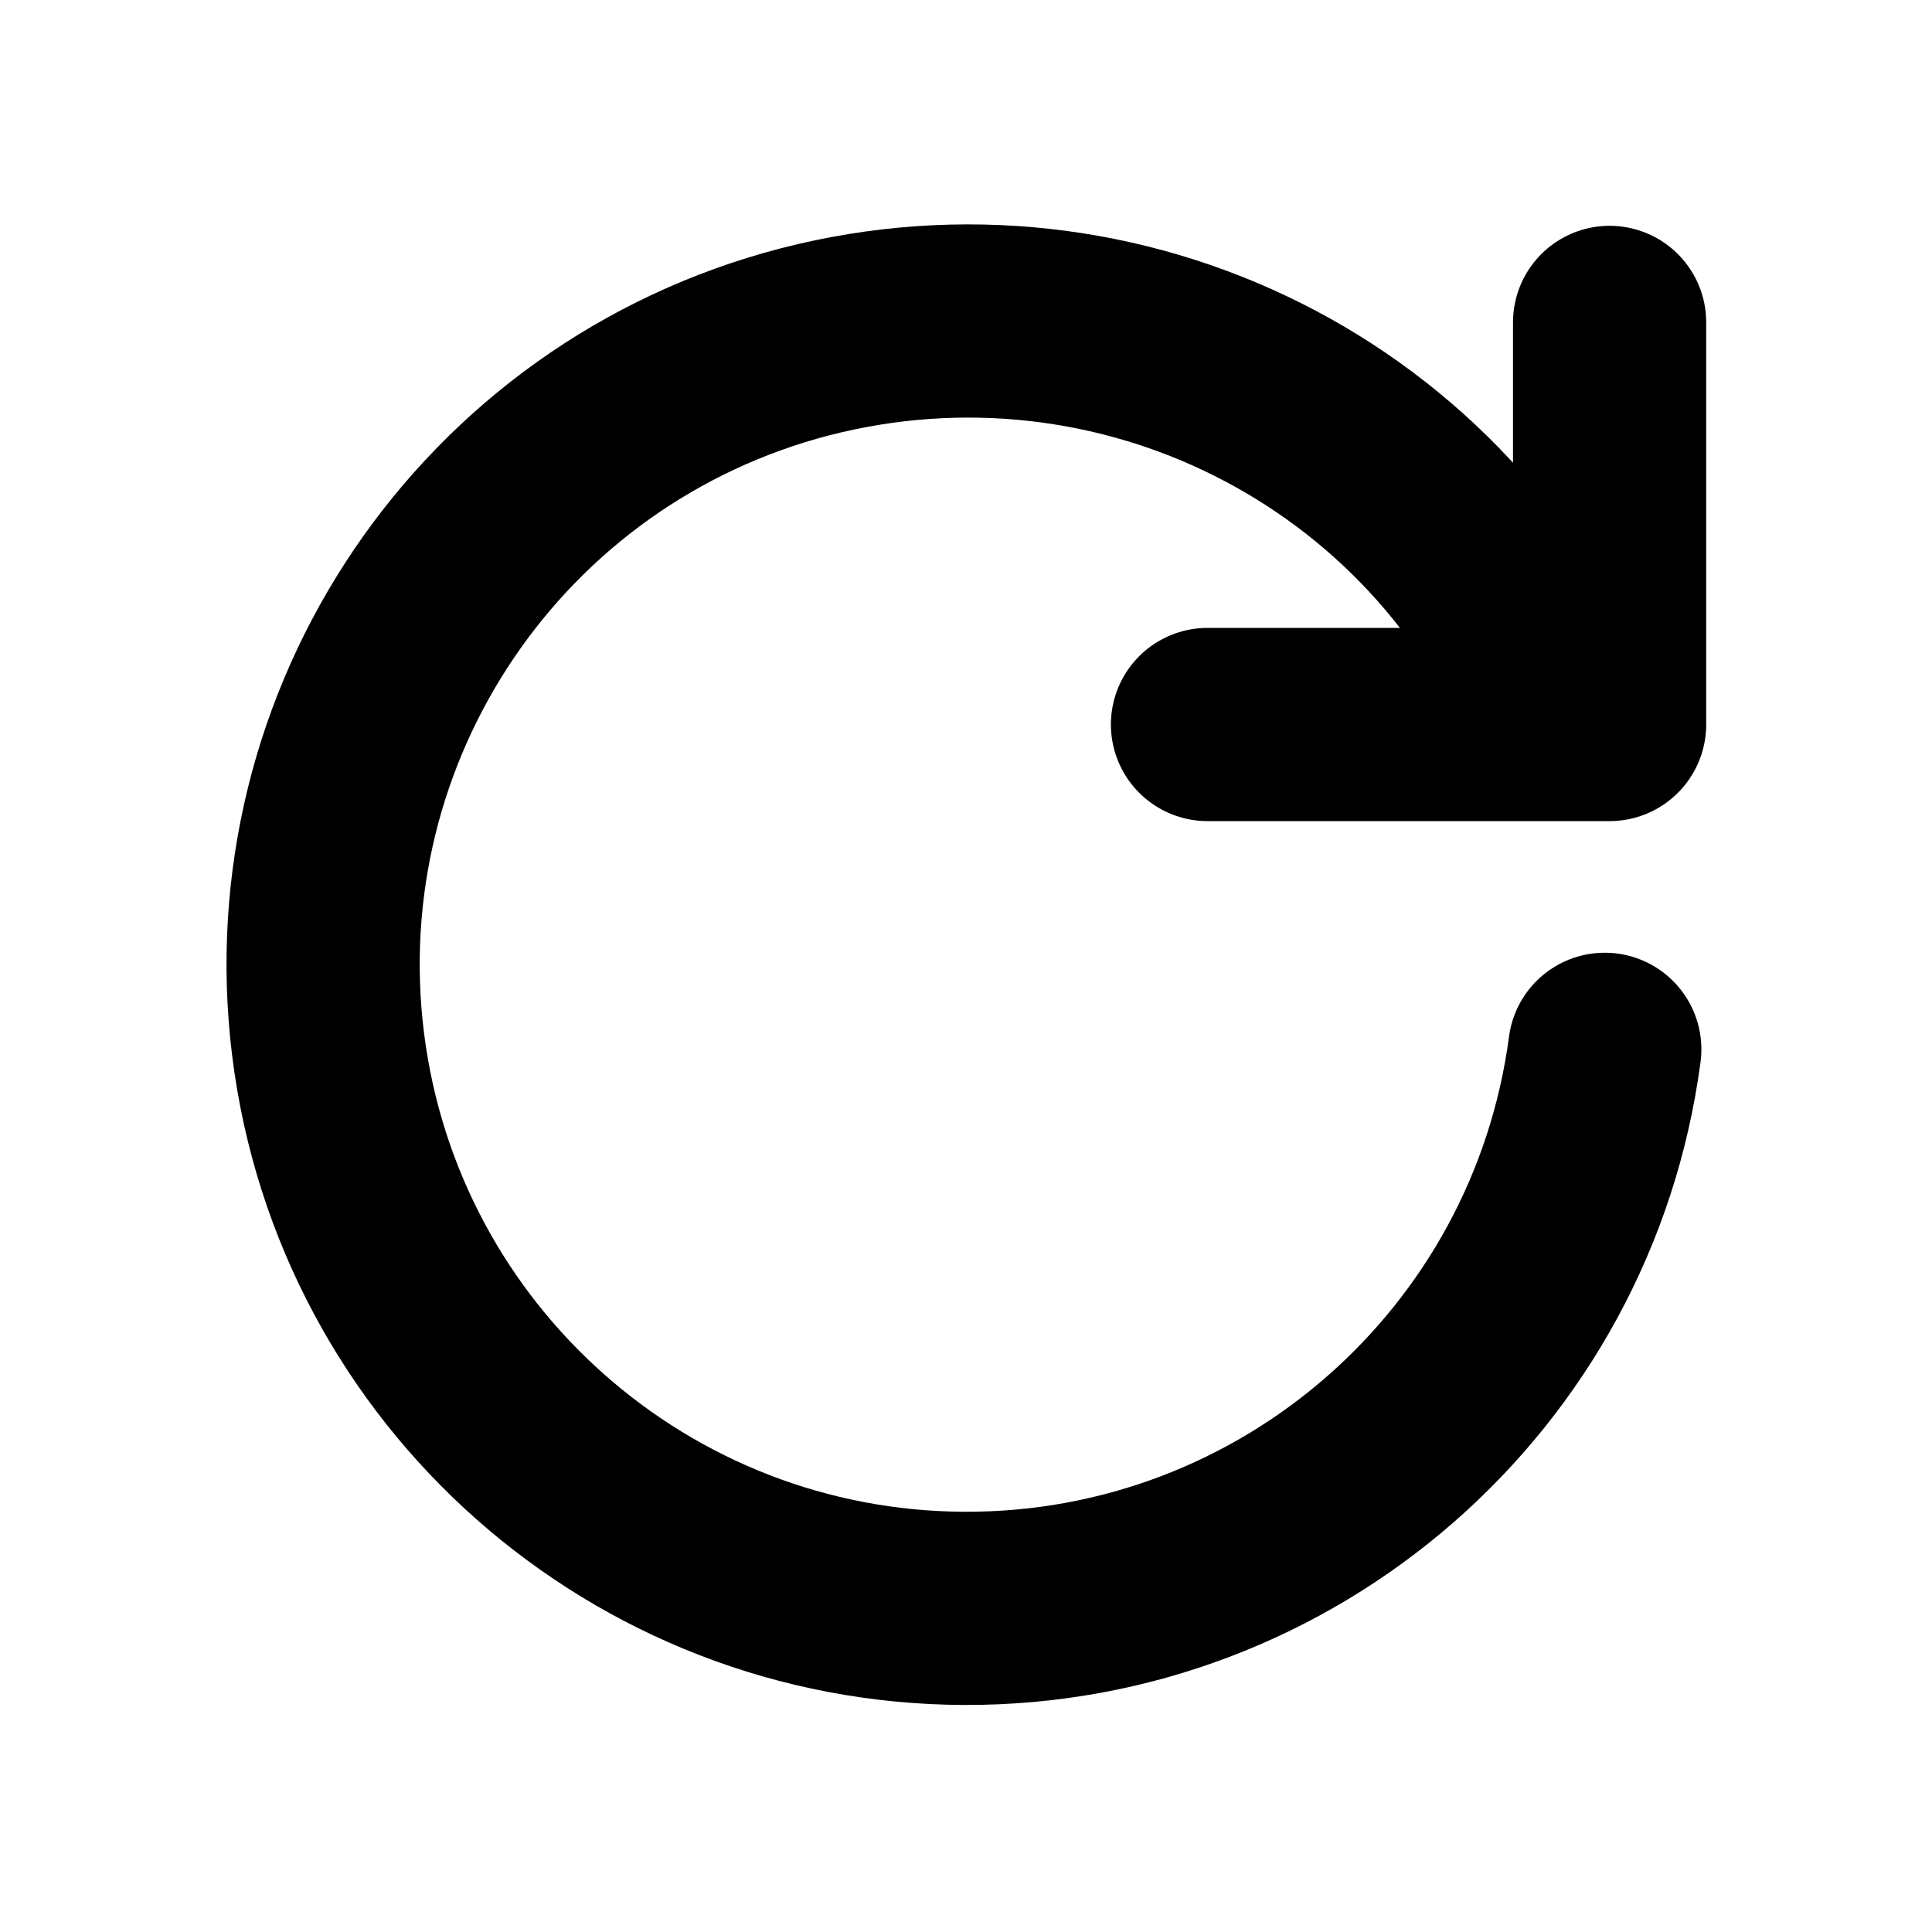
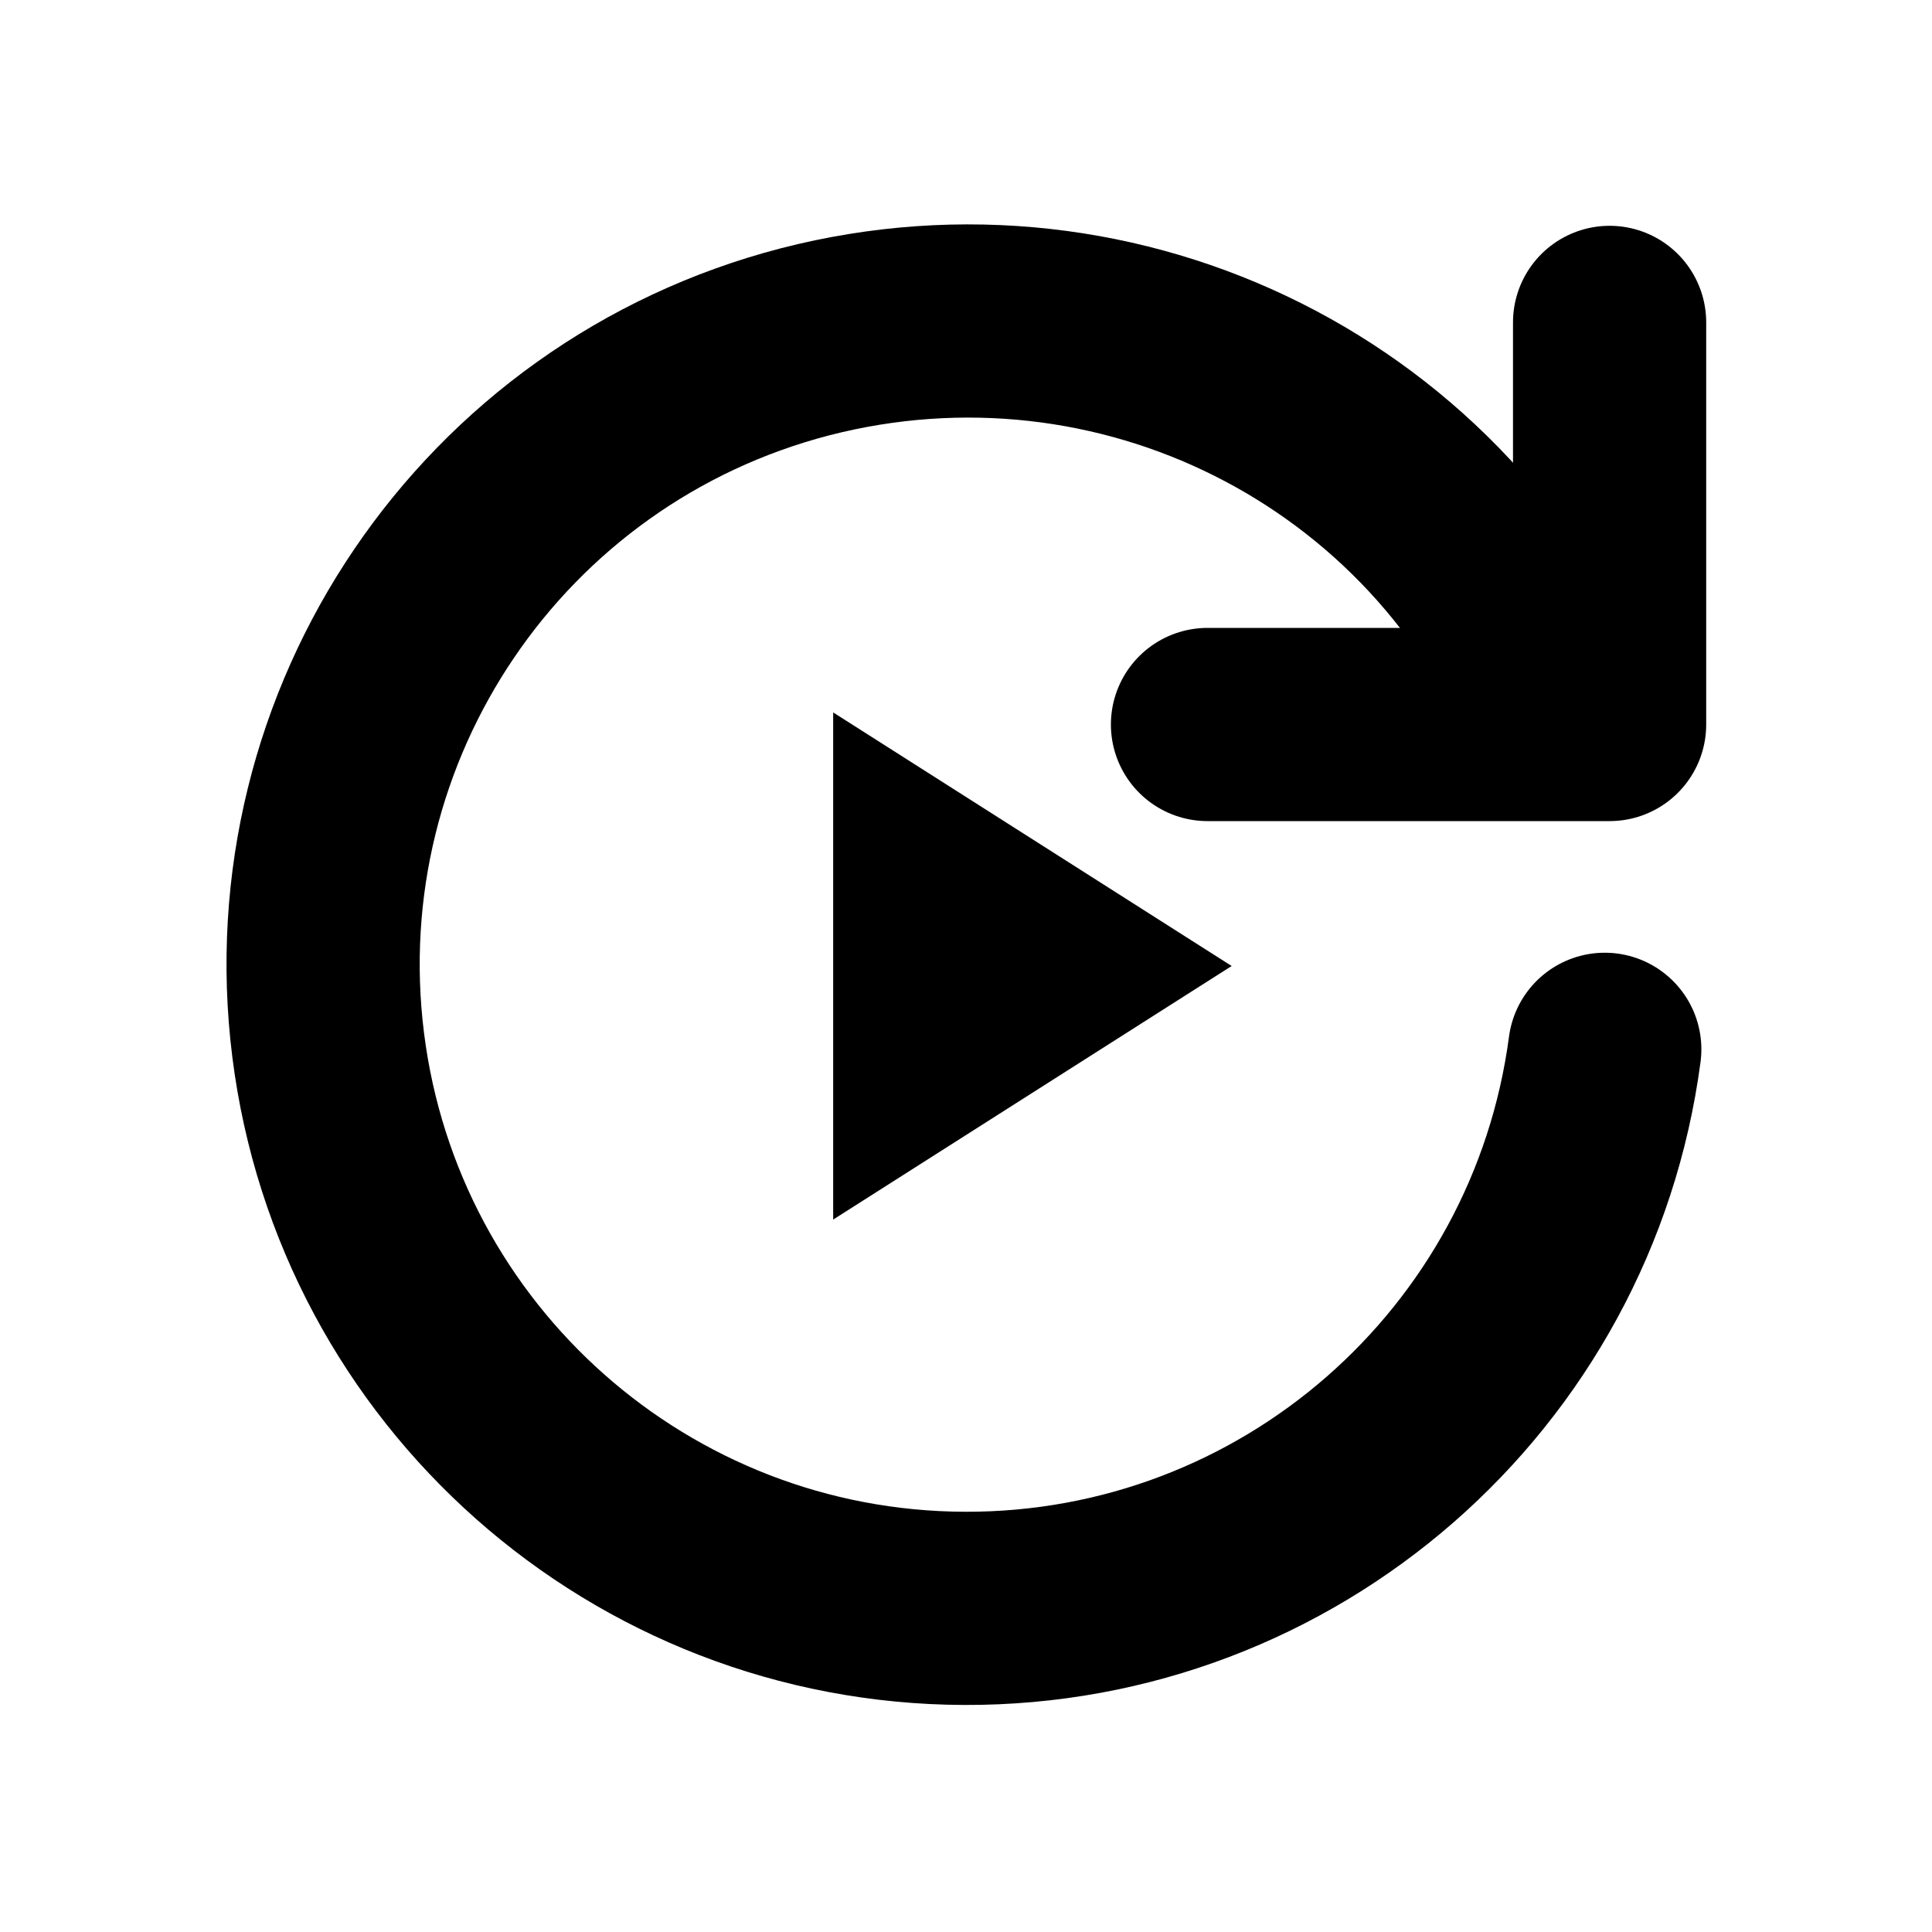
<svg xmlns="http://www.w3.org/2000/svg" width="16" height="16" viewBox="0 0 16 16" fill="none" aria-hidden="true">
  <g fill="none" stroke="currentColor" stroke-width="1.6" stroke-linecap="round" stroke-linejoin="round">
    <path d="M13.29 8.69a5.33 5.33 0 1 1-6.62-5.86c2.6-.67 5.29.67 6.29 3.16" />
    <path d="M13.33 2.67v3.33H10" />
+     <path d="M6.9 5.9v4.2L10.2 8 6.9 5.9Z" fill="currentColor" stroke="none" />
  </g>
</svg>
